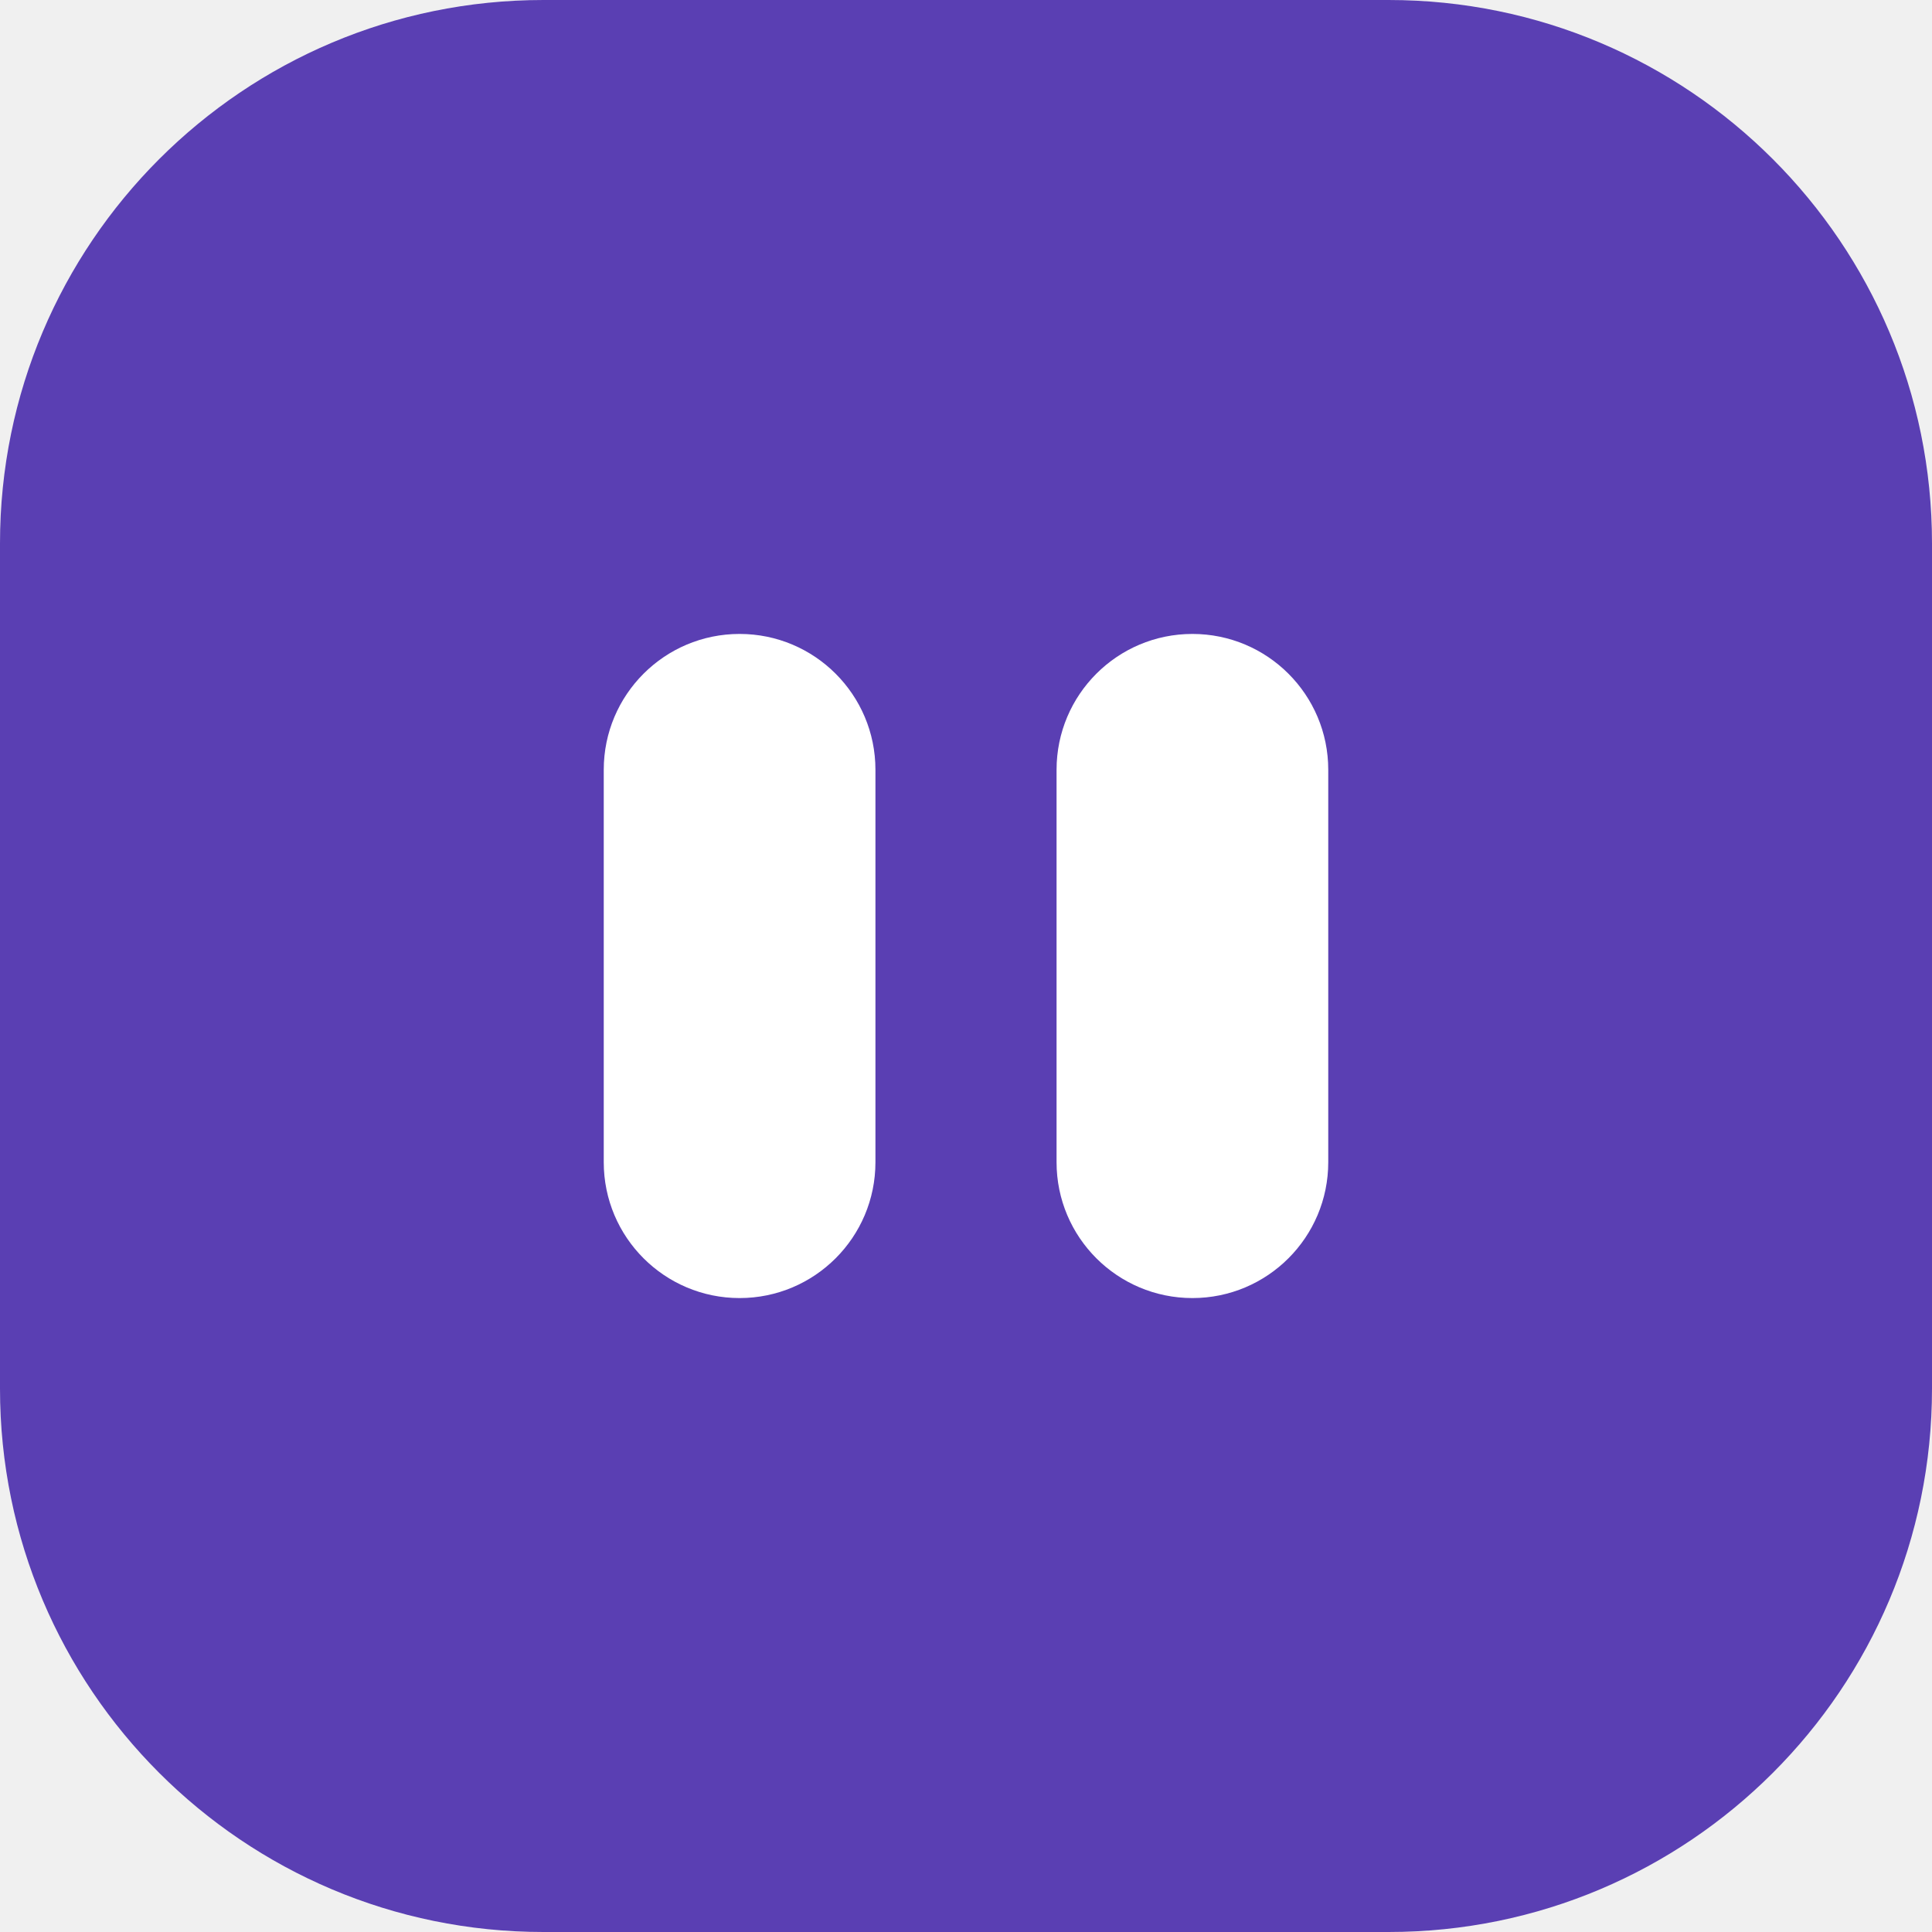
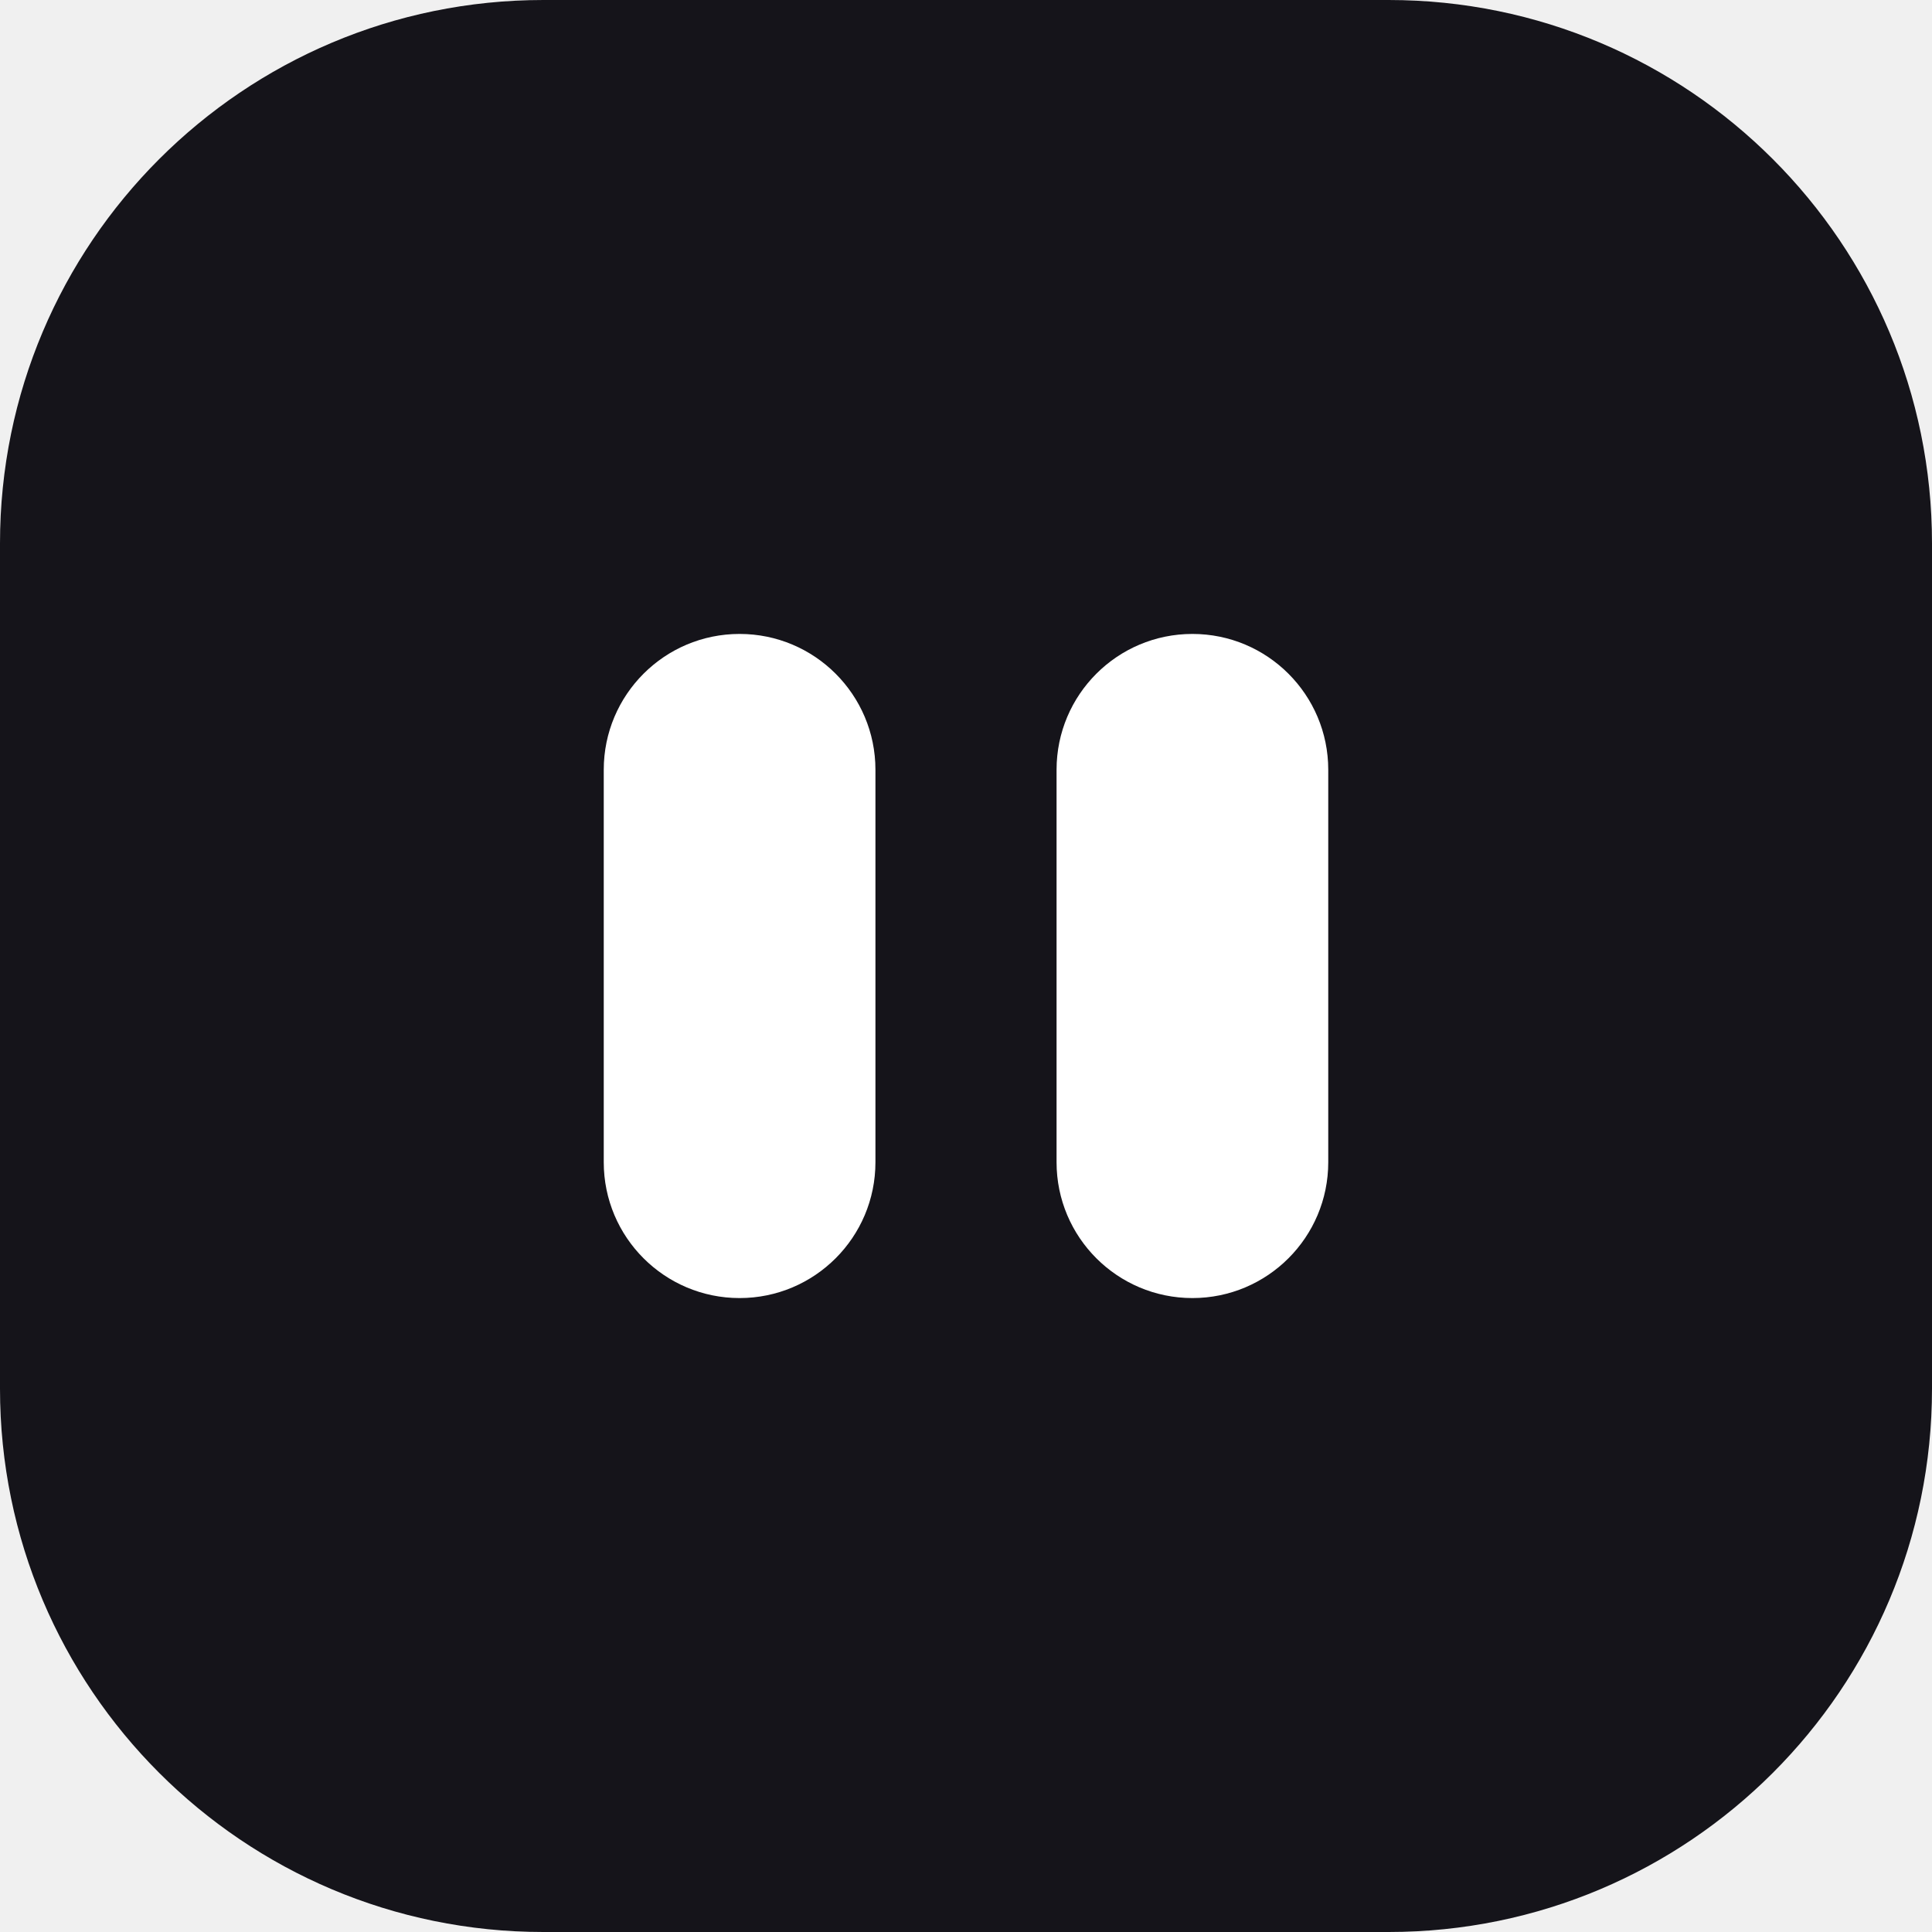
<svg xmlns="http://www.w3.org/2000/svg" width="64" height="64" viewBox="0 0 64 64">
-   <rect width="64" height="64" rx="18" fill="#5a3fb3" />
+   <rect width="64" height="64" rx="18" fill="#15141a" />
  <rect x="20" y="21" width="9" height="22" rx="4.500" fill="#ffffff" />
  <rect x="35" y="21" width="9" height="22" rx="4.500" fill="#ffffff" />
</svg>
